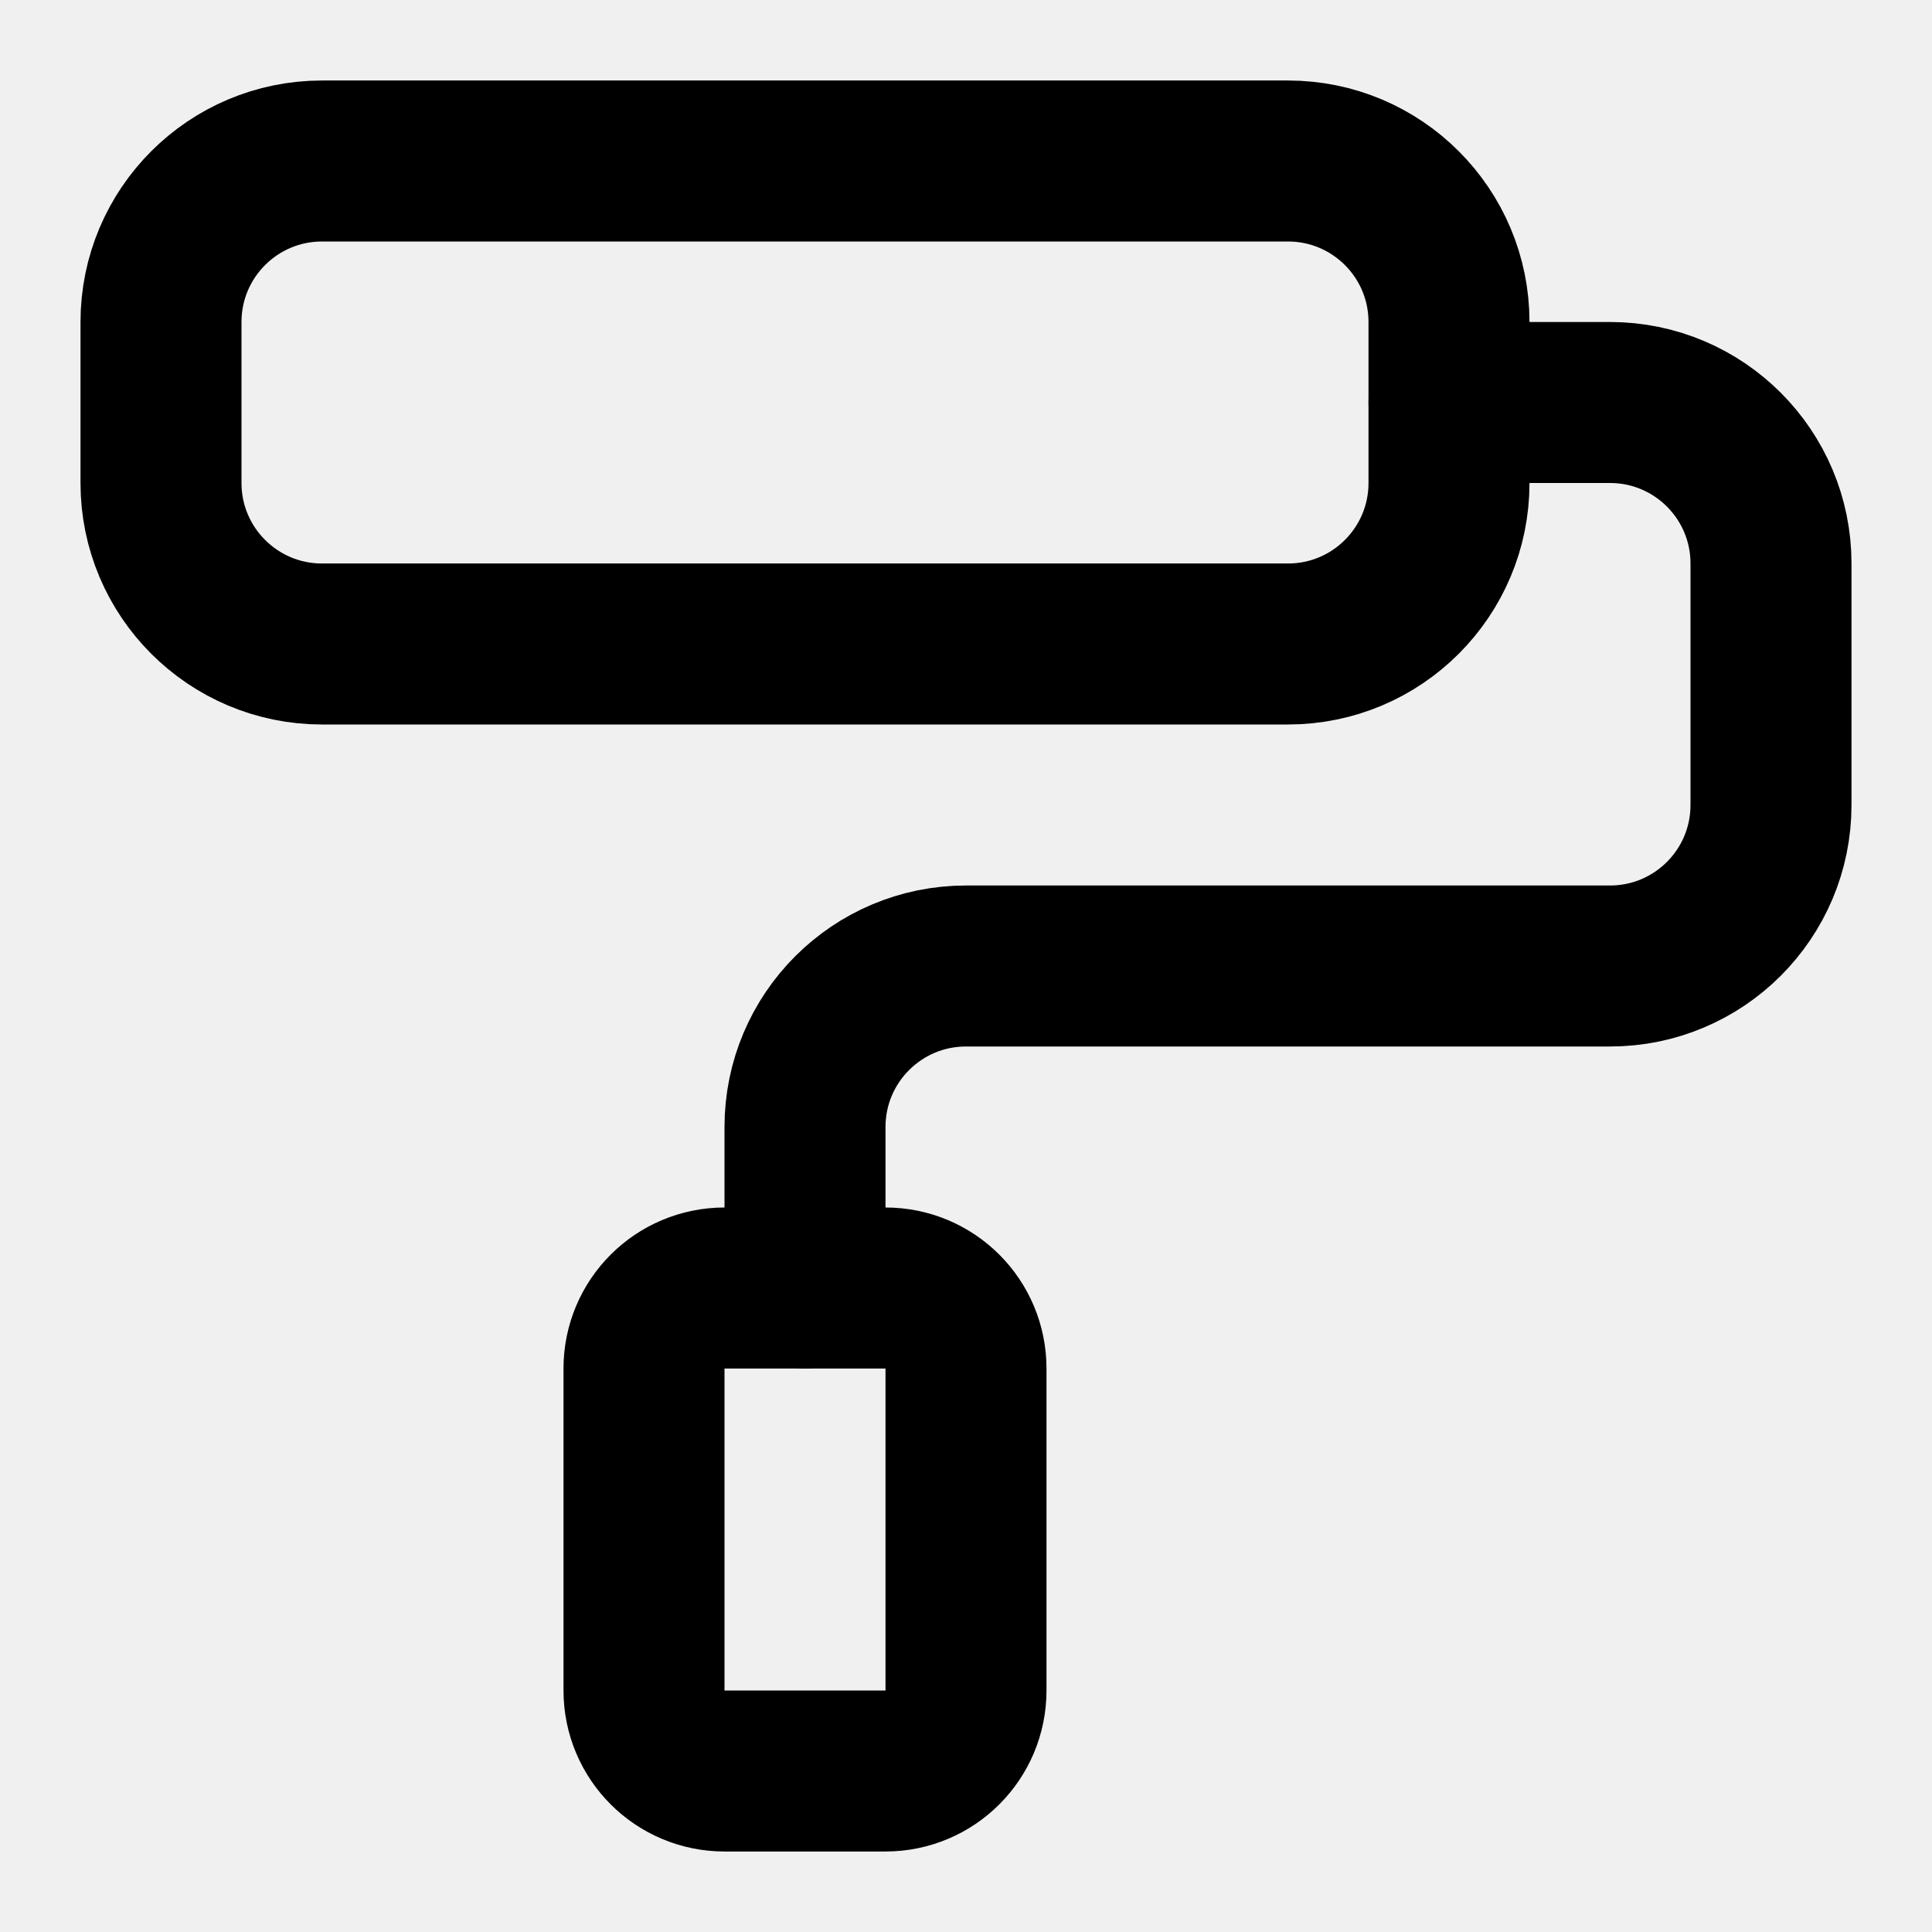
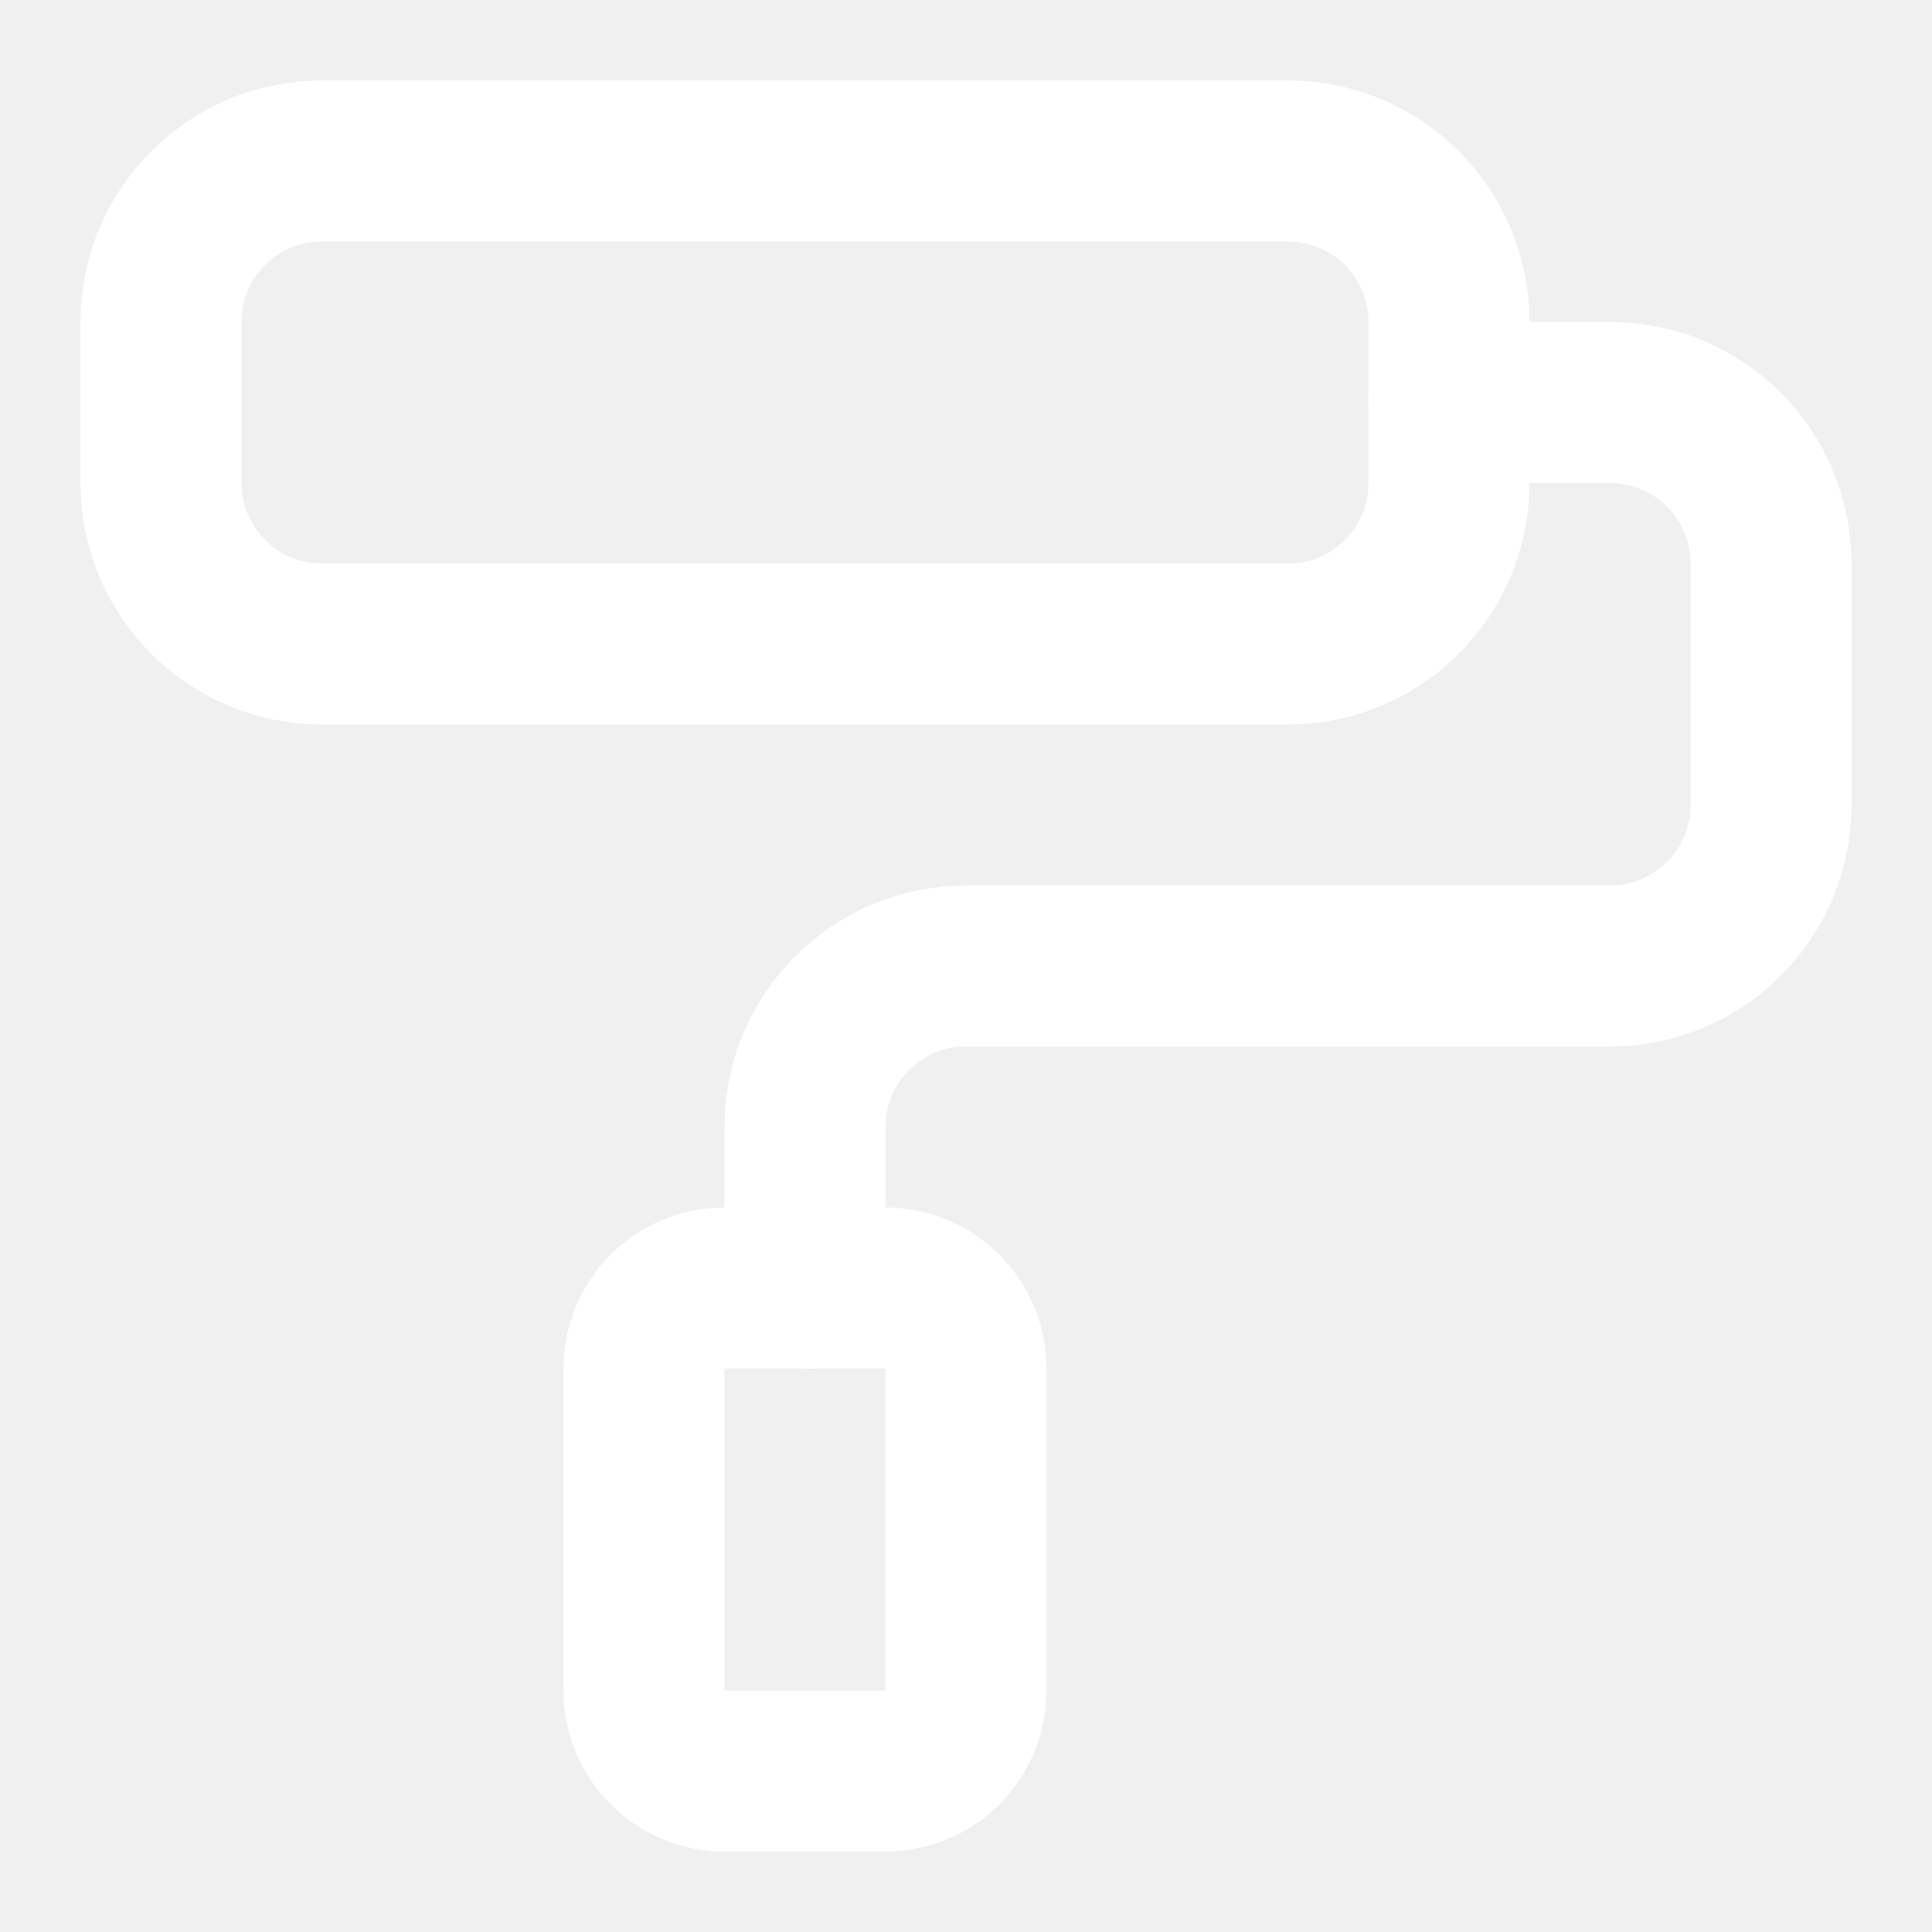
- <svg xmlns="http://www.w3.org/2000/svg" width="24" height="24" viewBox="0 0 24 24" fill="none" stroke="currentColor" stroke-width="2" stroke-linecap="round" stroke-linejoin="round" class="lucide lucide-paint-roller">
+ <svg xmlns="http://www.w3.org/2000/svg" width="24" height="24" viewBox="0 0 24 24" fill="none" stroke="#ffffff" stroke-width="2" stroke-linecap="round" stroke-linejoin="round" class="lucide lucide-paint-roller">
  <rect width="16" height="6" x="2" y="2" rx="2" />
  <path d="M10 16v-2a2 2 0 0 1 2-2h8a2 2 0 0 0 2-2V7a2 2 0 0 0-2-2h-2" />
  <rect width="4" height="6" x="8" y="16" rx="1" />
</svg>
